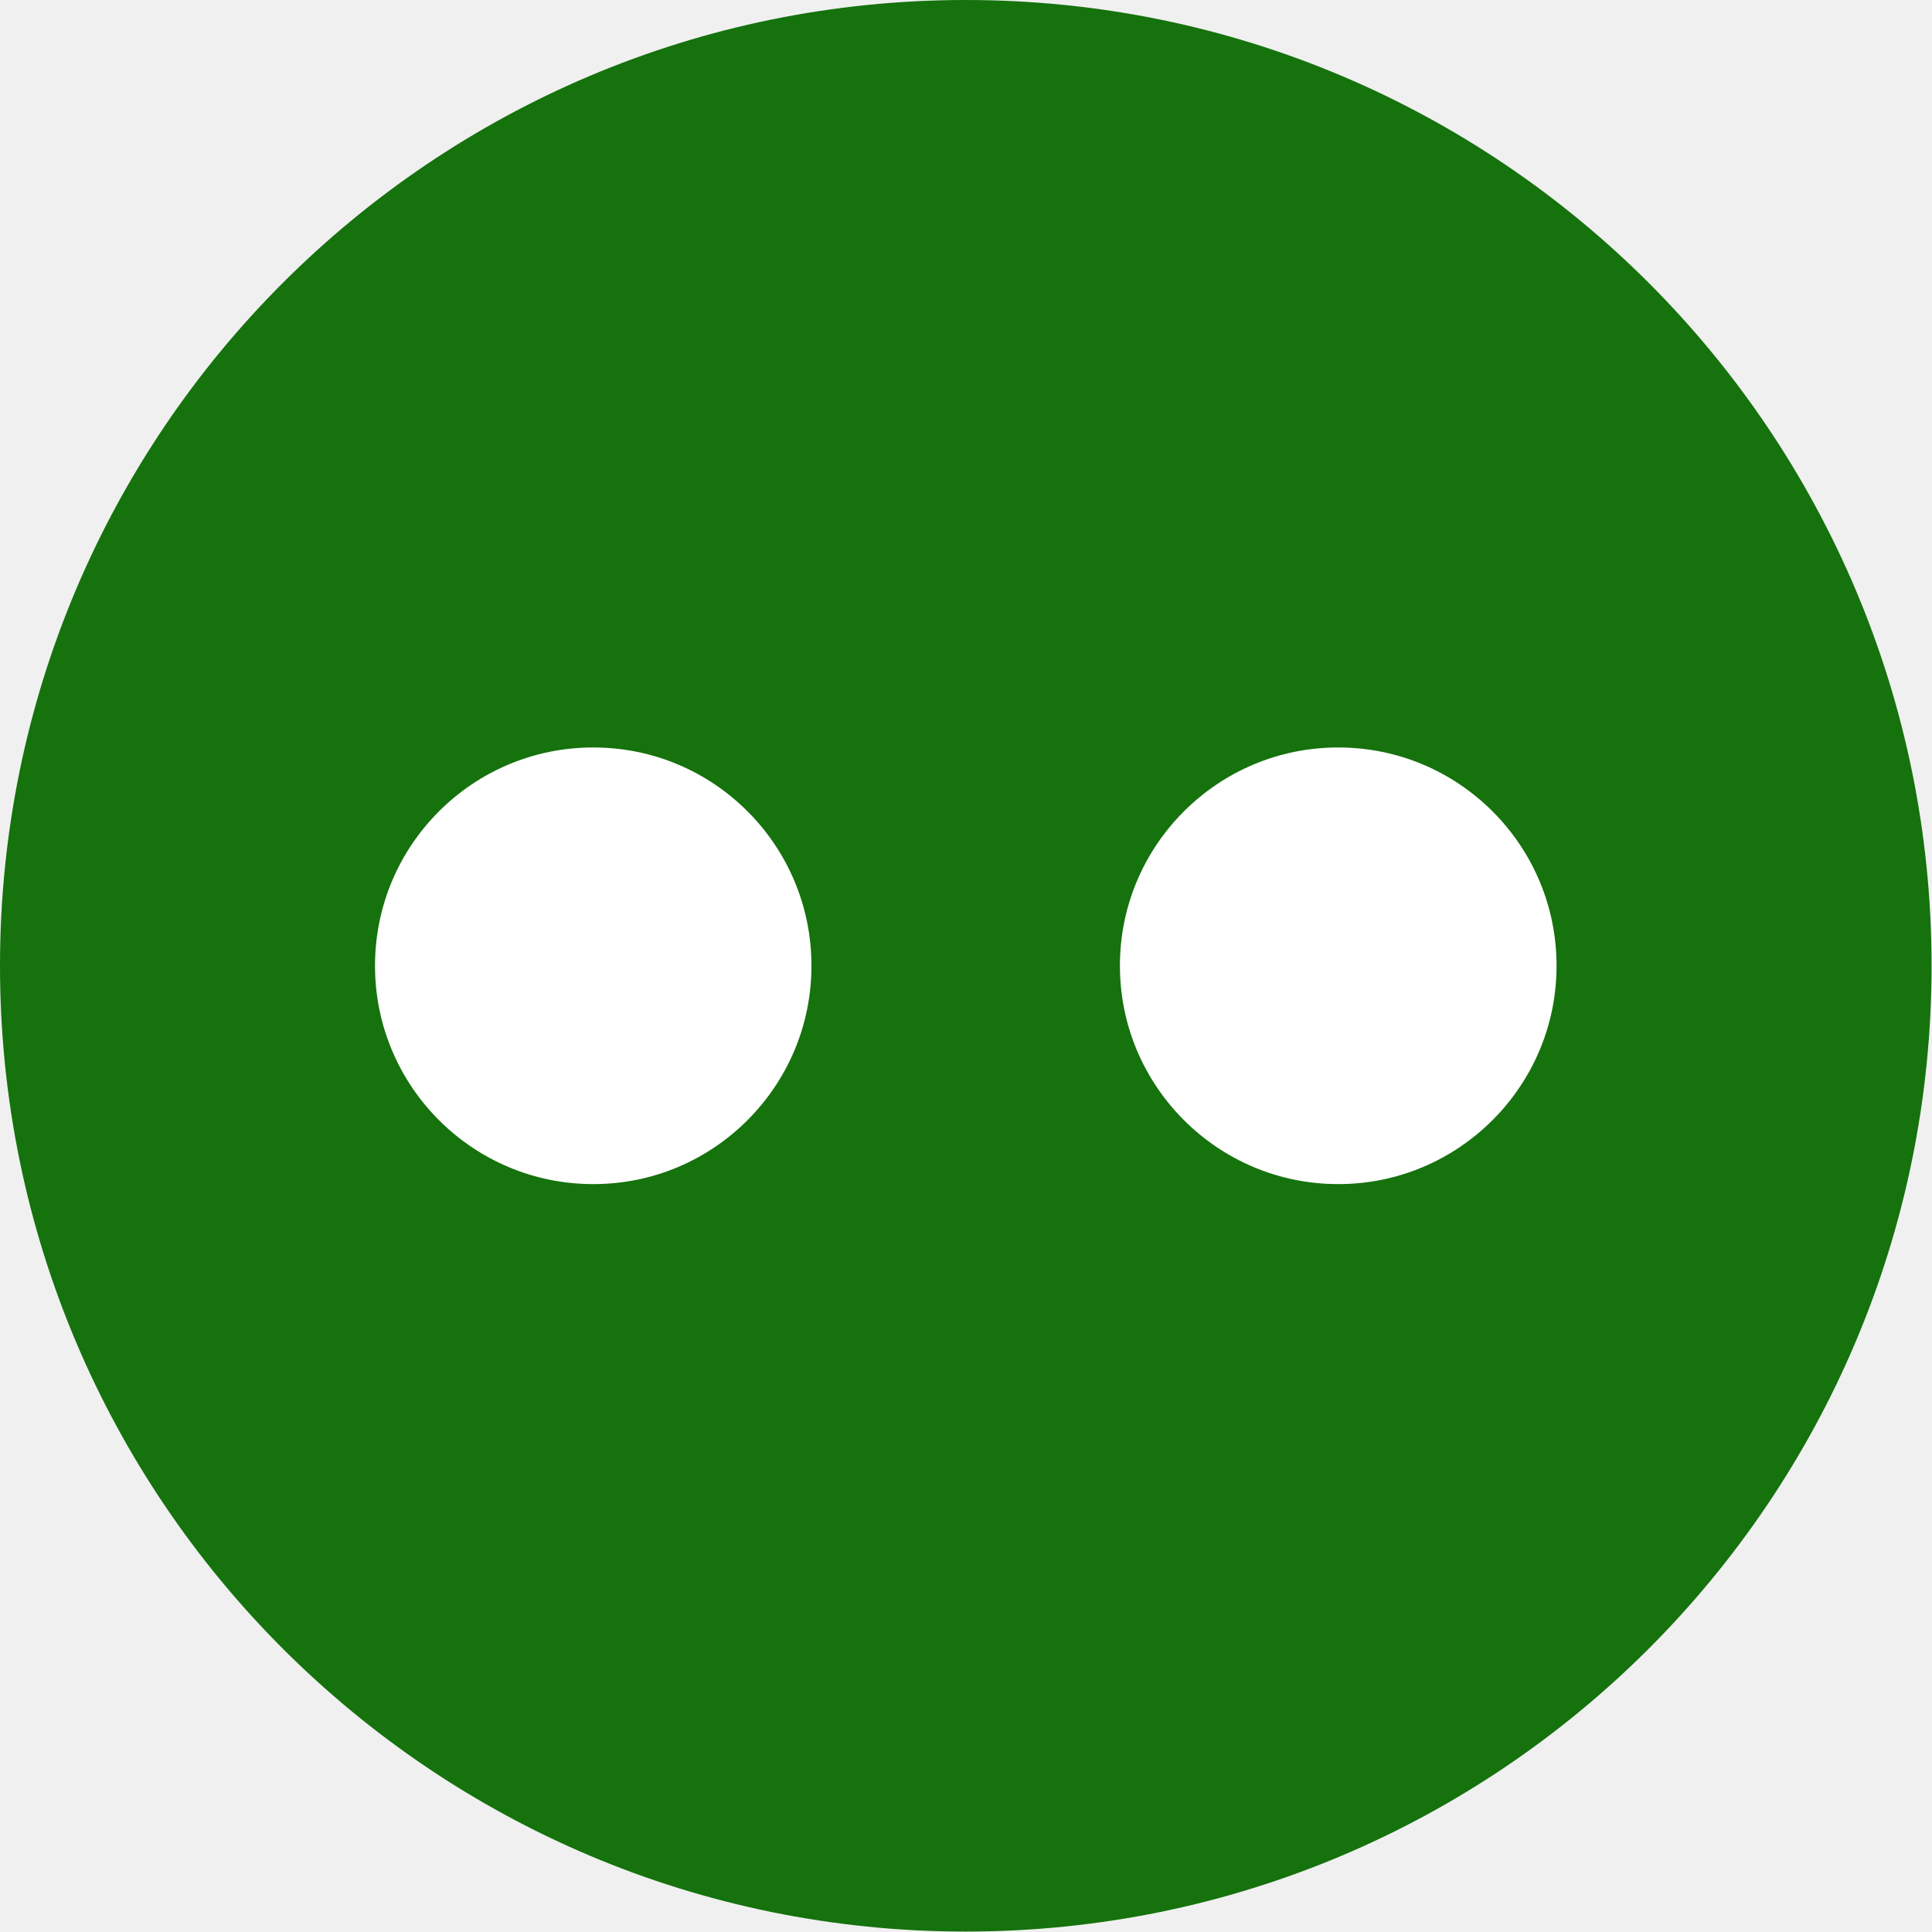
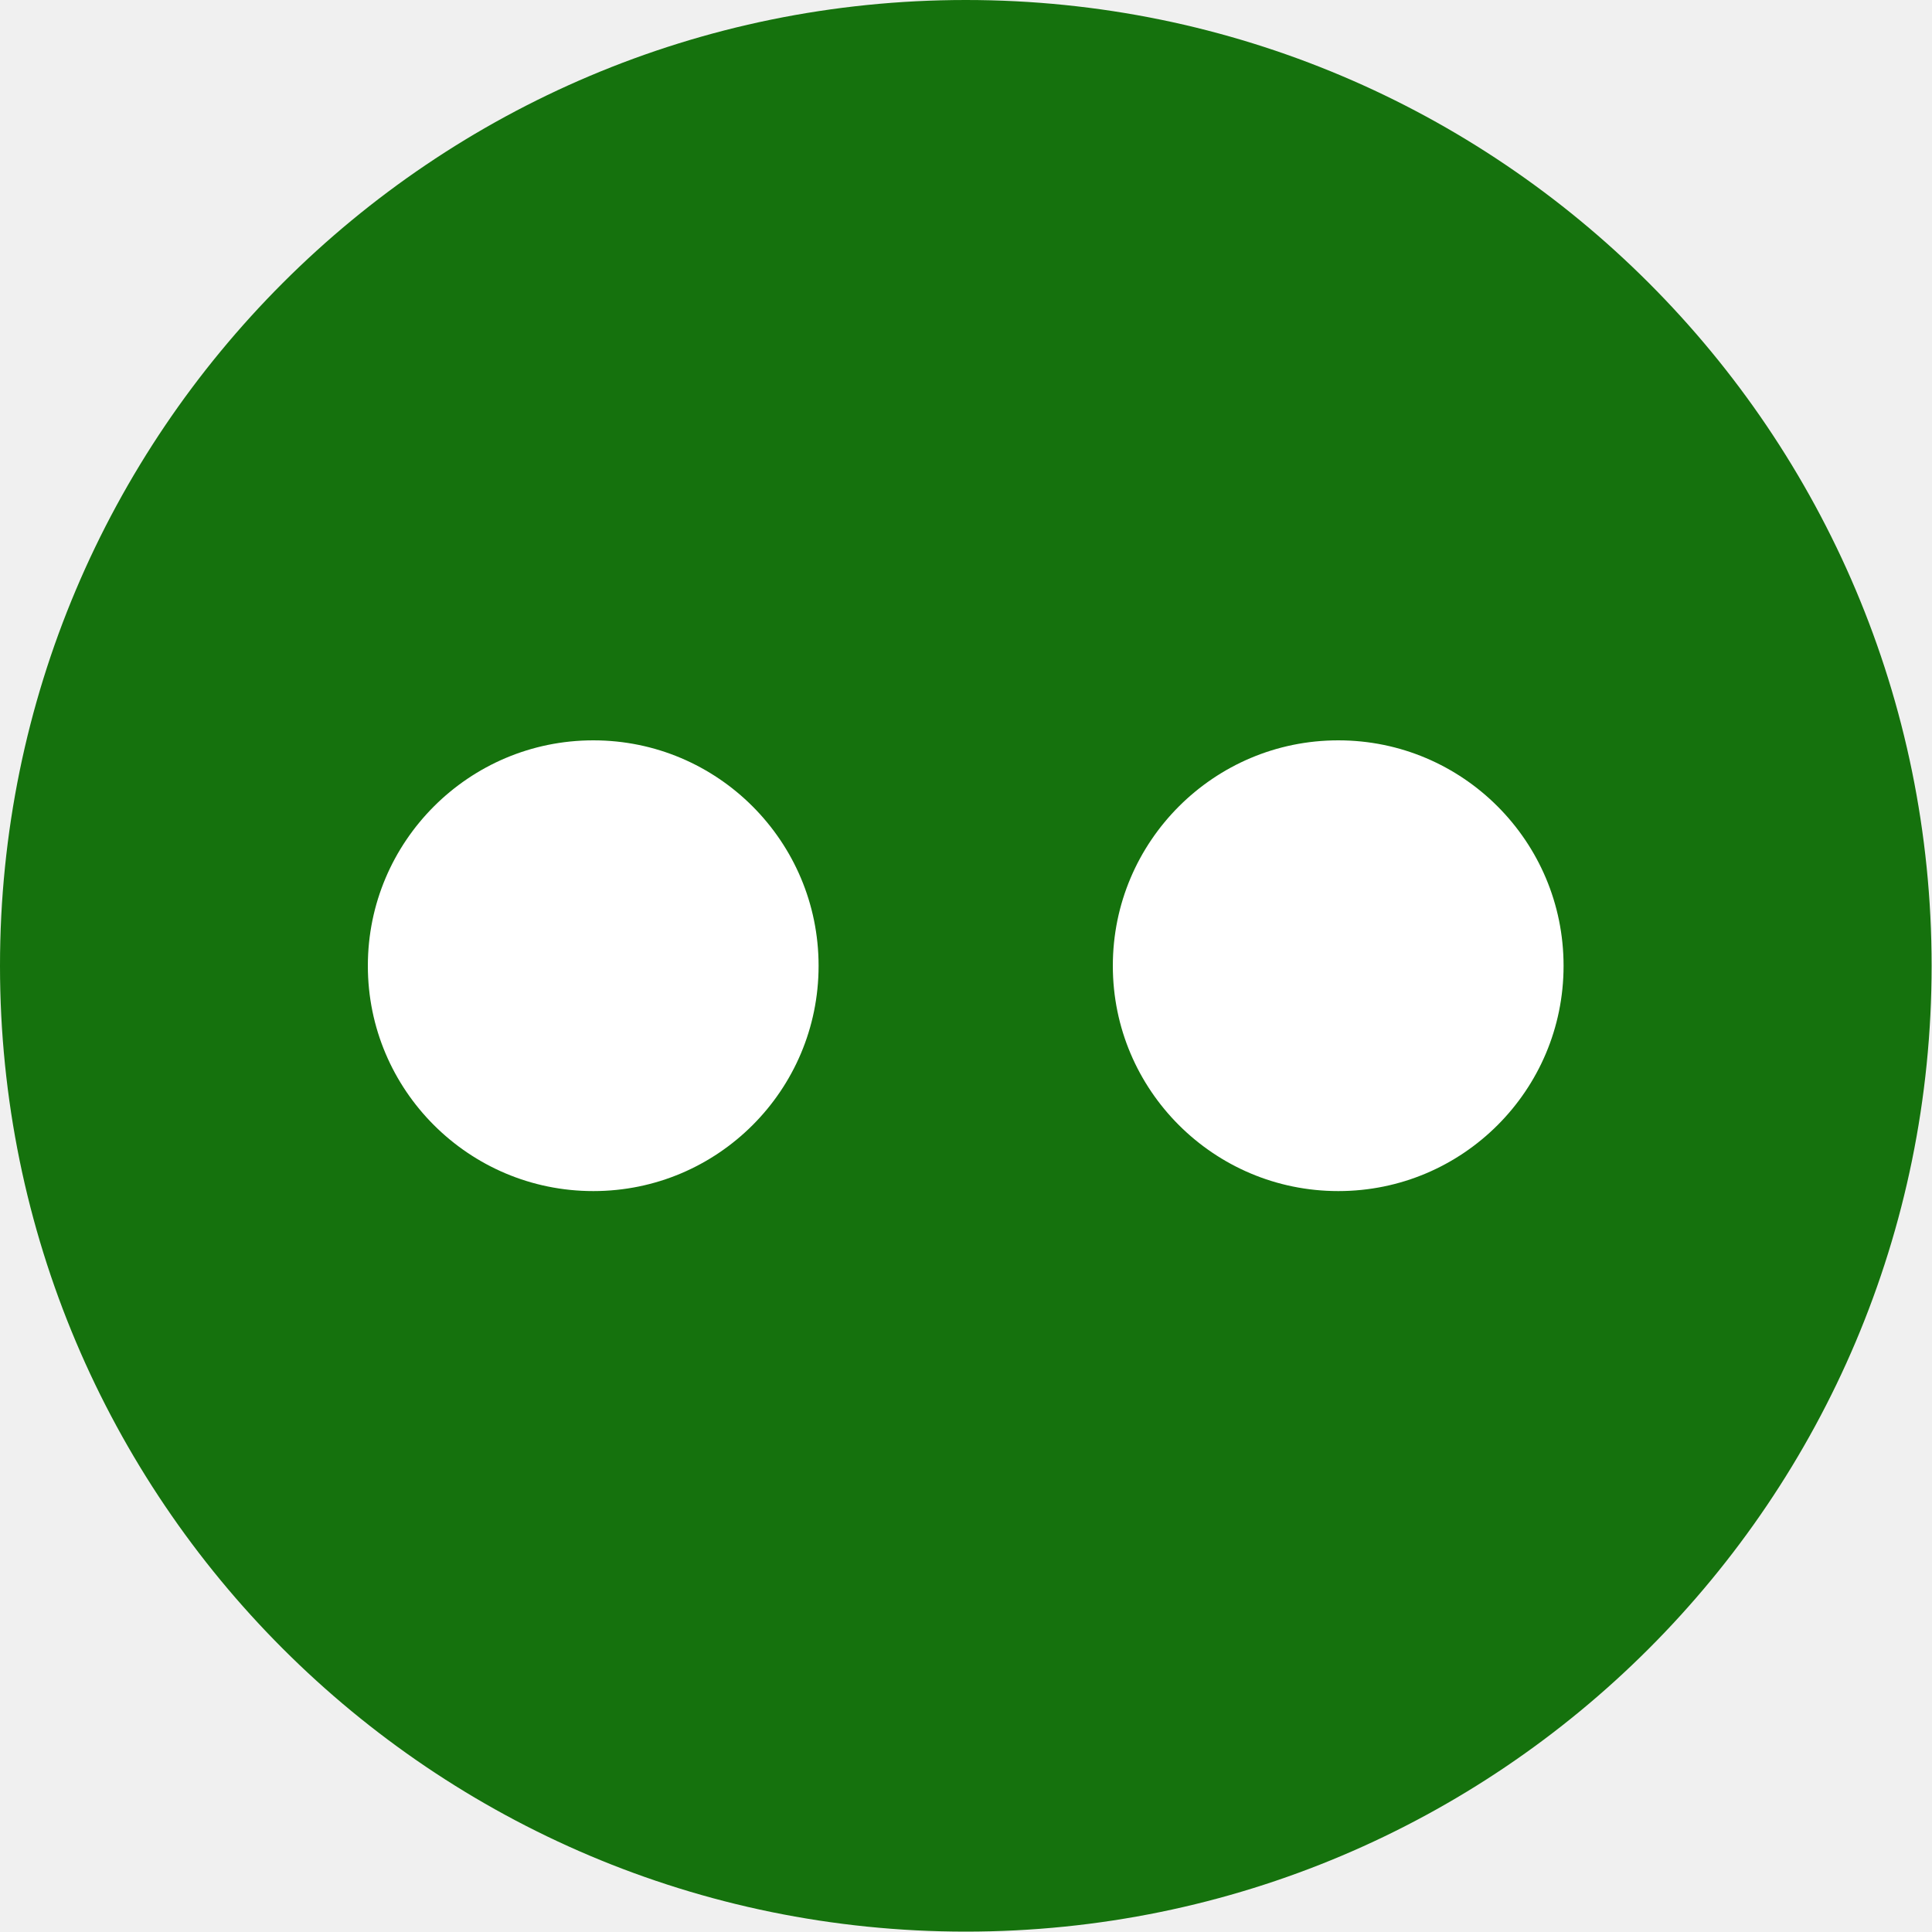
- <svg xmlns="http://www.w3.org/2000/svg" width="9" height="9" viewBox="0 0 9 9" fill="none">
+ <svg xmlns="http://www.w3.org/2000/svg" width="10" height="10" viewBox="0 0 10 10" fill="none">
  <g clip-path="url(#clip0_50_20)">
-     <path d="M4.499 8.998C6.984 8.998 8.998 6.984 8.998 4.499C8.998 2.014 6.984 0 4.499 0C2.014 0 0 2.014 0 4.499C0 6.984 2.014 8.998 4.499 8.998Z" fill="#15720D" />
-     <path d="M2.764 5.849C3.509 5.849 4.113 5.244 4.113 4.499C4.113 3.753 3.509 3.149 2.764 3.149C2.018 3.149 1.414 3.753 1.414 4.499C1.414 5.244 2.018 5.849 2.764 5.849Z" fill="white" stroke="#15720D" stroke-width="0.666" />
-     <path d="M6.234 5.849C6.979 5.849 7.584 5.244 7.584 4.499C7.584 3.753 6.979 3.149 6.234 3.149C5.489 3.149 4.884 3.753 4.884 4.499C4.884 5.244 5.489 5.849 6.234 5.849Z" fill="white" stroke="#15720D" stroke-width="0.666" />
+     <path d="M4.999 9.998C7.76 9.998 9.998 7.76 9.998 4.999C9.998 2.238 7.76 0 4.999 0C2.238 0 0 2.238 0 4.999C0 7.76 2.238 9.998 4.999 9.998Z" fill="#15720D" />
+     <path d="M3.071 6.498C3.899 6.498 4.57 5.827 4.57 4.999C4.57 4.171 3.899 3.499 3.071 3.499C2.243 3.499 1.571 4.171 1.571 4.999C1.571 5.827 2.243 6.498 3.071 6.498Z" fill="white" stroke="#15720D" stroke-width="0.666" />
+     <path d="M6.927 6.498C7.755 6.498 8.426 5.827 8.426 4.999C8.426 4.171 7.755 3.499 6.927 3.499C6.099 3.499 5.427 4.171 5.427 4.999C5.427 5.827 6.099 6.498 6.927 6.498Z" fill="white" stroke="#15720D" stroke-width="0.666" />
  </g>
  <defs>
    <clipPath id="clip0_50_20">
-       <rect width="9" height="9" fill="white" />
+       <rect width="10" height="10" fill="white" />
    </clipPath>
  </defs>
</svg>
